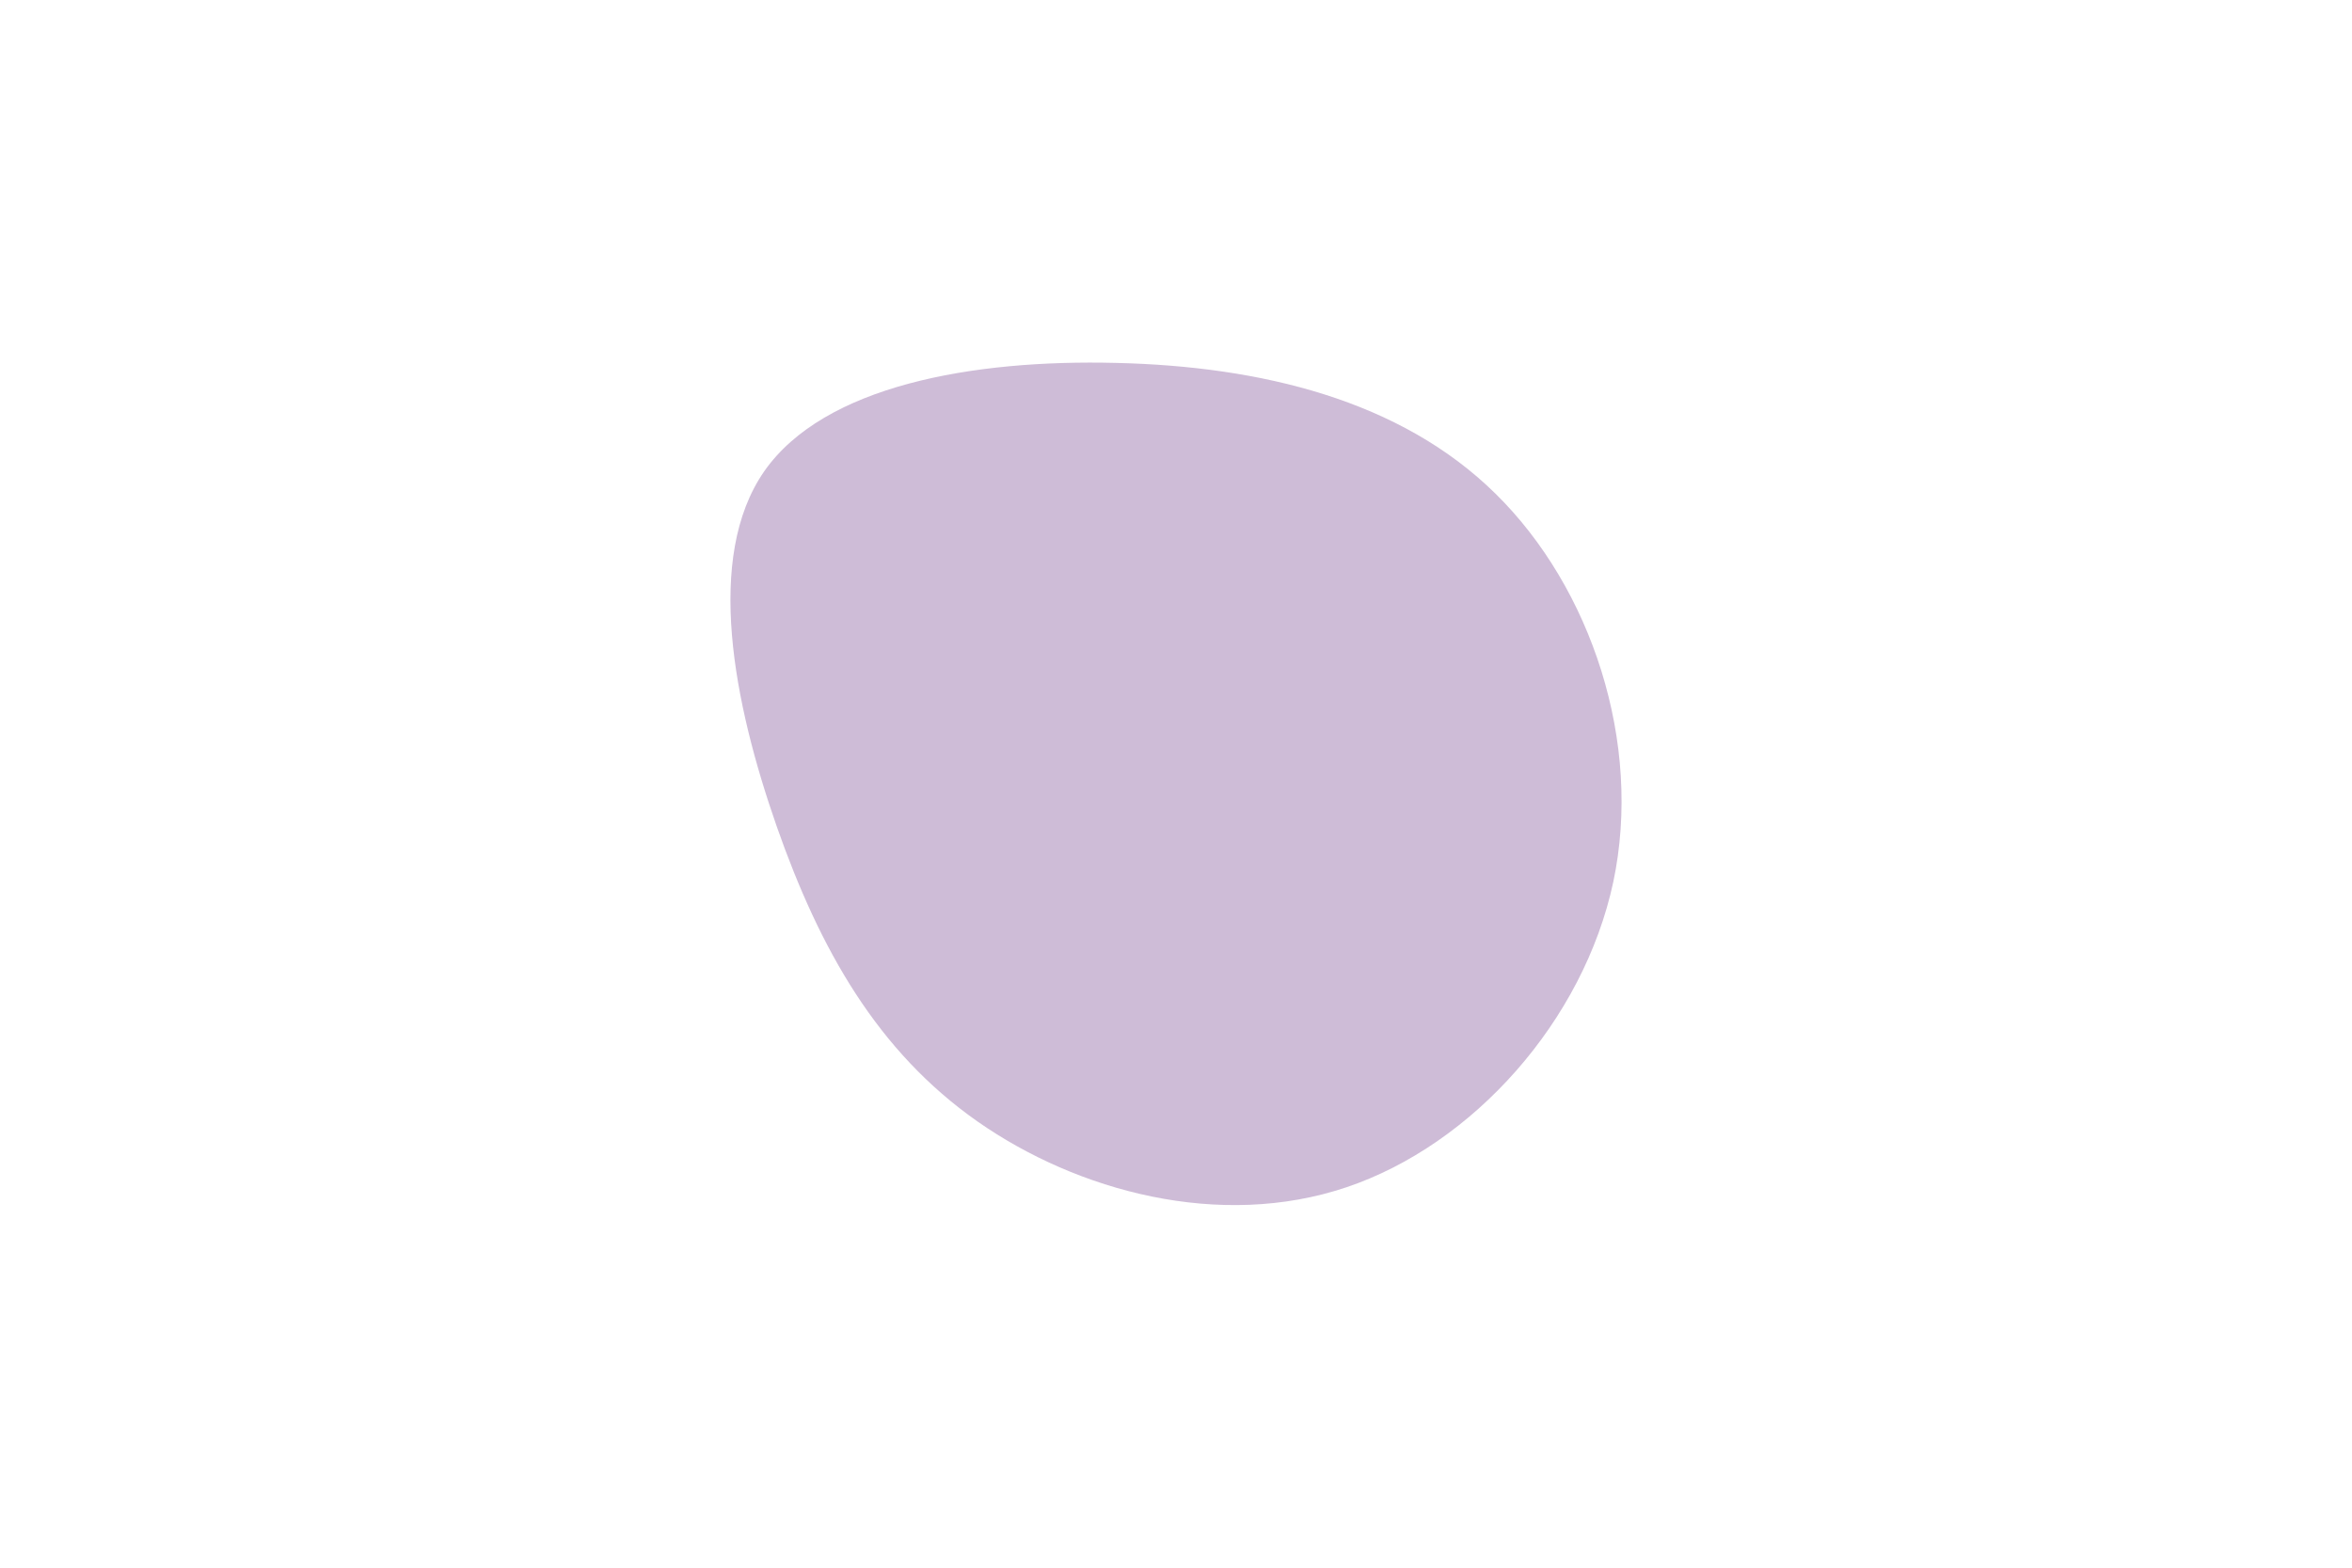
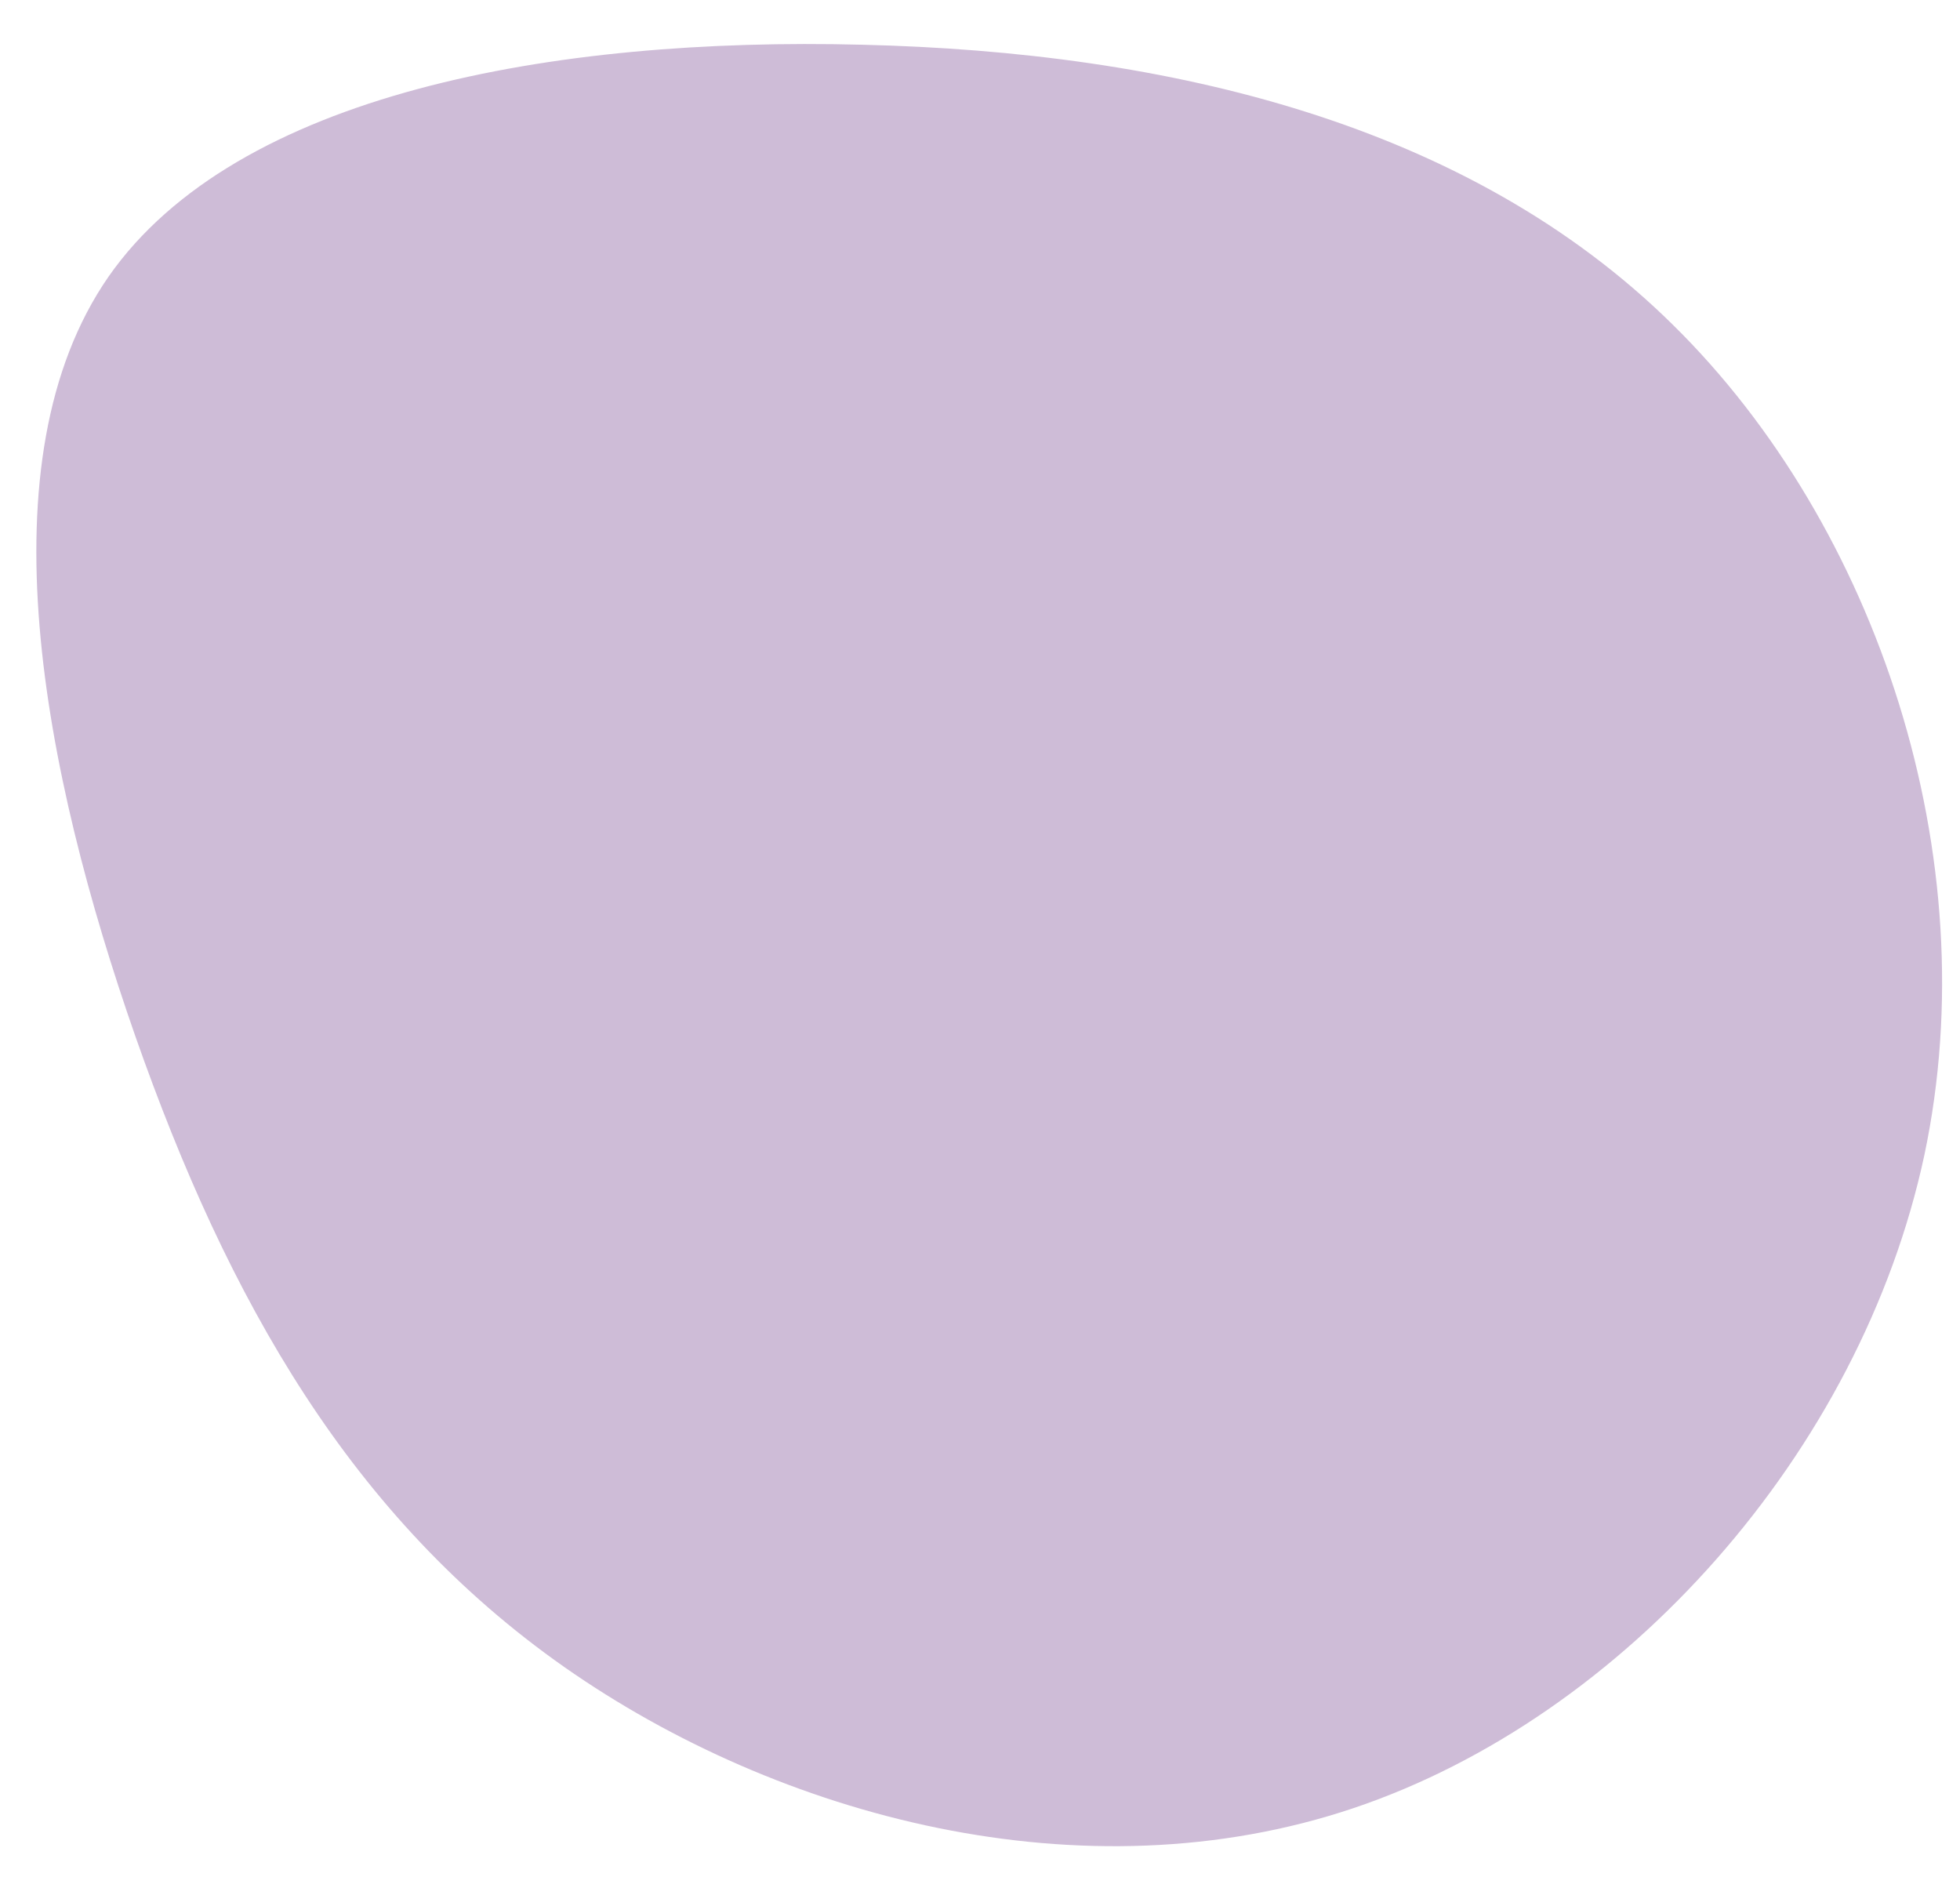
- <svg xmlns="http://www.w3.org/2000/svg" id="visual" viewBox="0 0 900 600" width="900" height="600" version="1.1">
+ <svg xmlns="http://www.w3.org/2000/svg" version="1.1" id="visual" x="0px" y="0px" viewBox="0 0 350.7 339" style="enable-background: new 0 0 350.7 339" xml:space="preserve">
+   <style type="text/css">
+     .st0 {
+       fill: #cebcd7;
+     }
+   </style>
  <g transform="translate(428.9167 293.5023)">
-     <path d="M143.4 -104.5C180 -68.5 199.7 -9.2 188.4 44.1C177 97.3 134.7 144.6 86.3 160.9C37.9 177.2 -16.6 162.5 -54.9 135.7C-93.1 108.9 -115.1 70.1 -131.7 22.8C-148.2 -24.4 -159.3 -80.2 -136.5 -113.1C-113.6 -145.9 -56.8 -156 -1.7 -154.6C53.4 -153.3 106.9 -140.5 143.4 -104.5" fill="#CEBCD7" />
+     <path class="st0" d="M-129.6-235.4c36.6,36,56.3,95.3,45,148.6C-96-33.6-138.3,13.7-186.7,30s-102.9,1.6-141.2-25.2   c-38.2-26.8-60.2-65.6-76.8-112.9c-16.5-47.2-27.6-103-4.8-135.9c22.9-32.8,79.7-42.9,134.8-41.5   C-219.6-284.2-166.1-271.4-129.6-235.4" />
  </g>
</svg>
